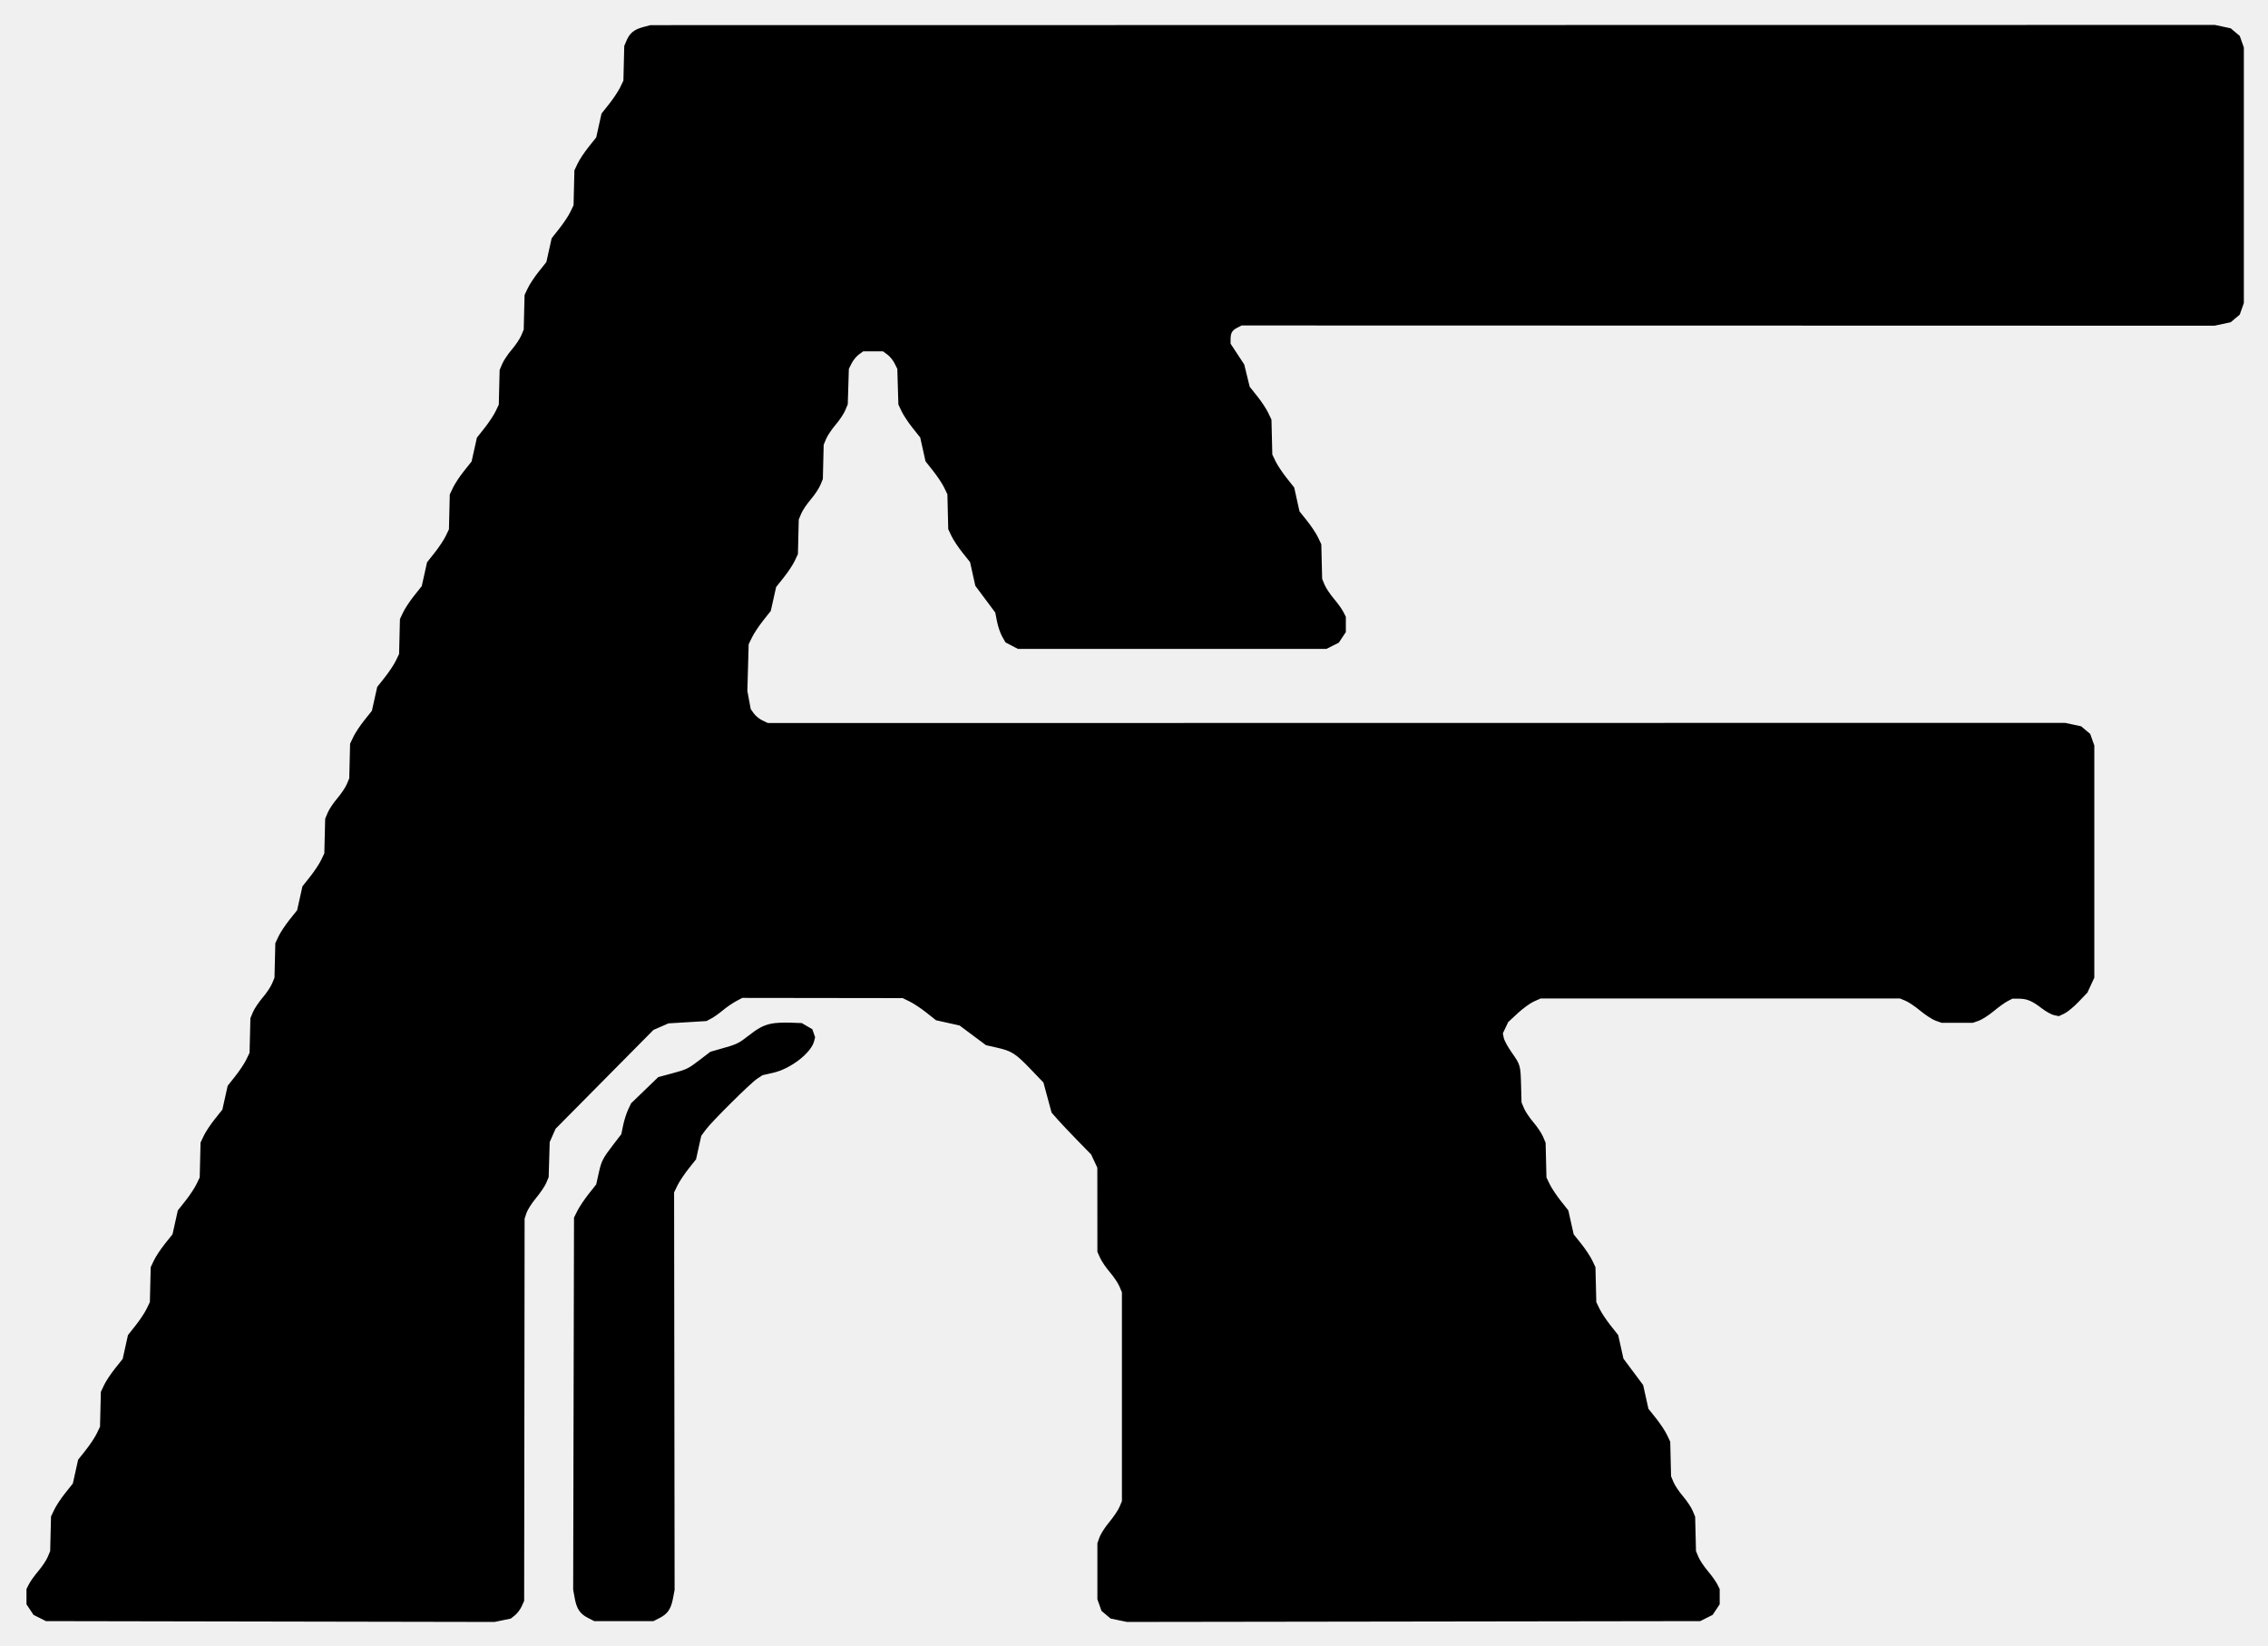
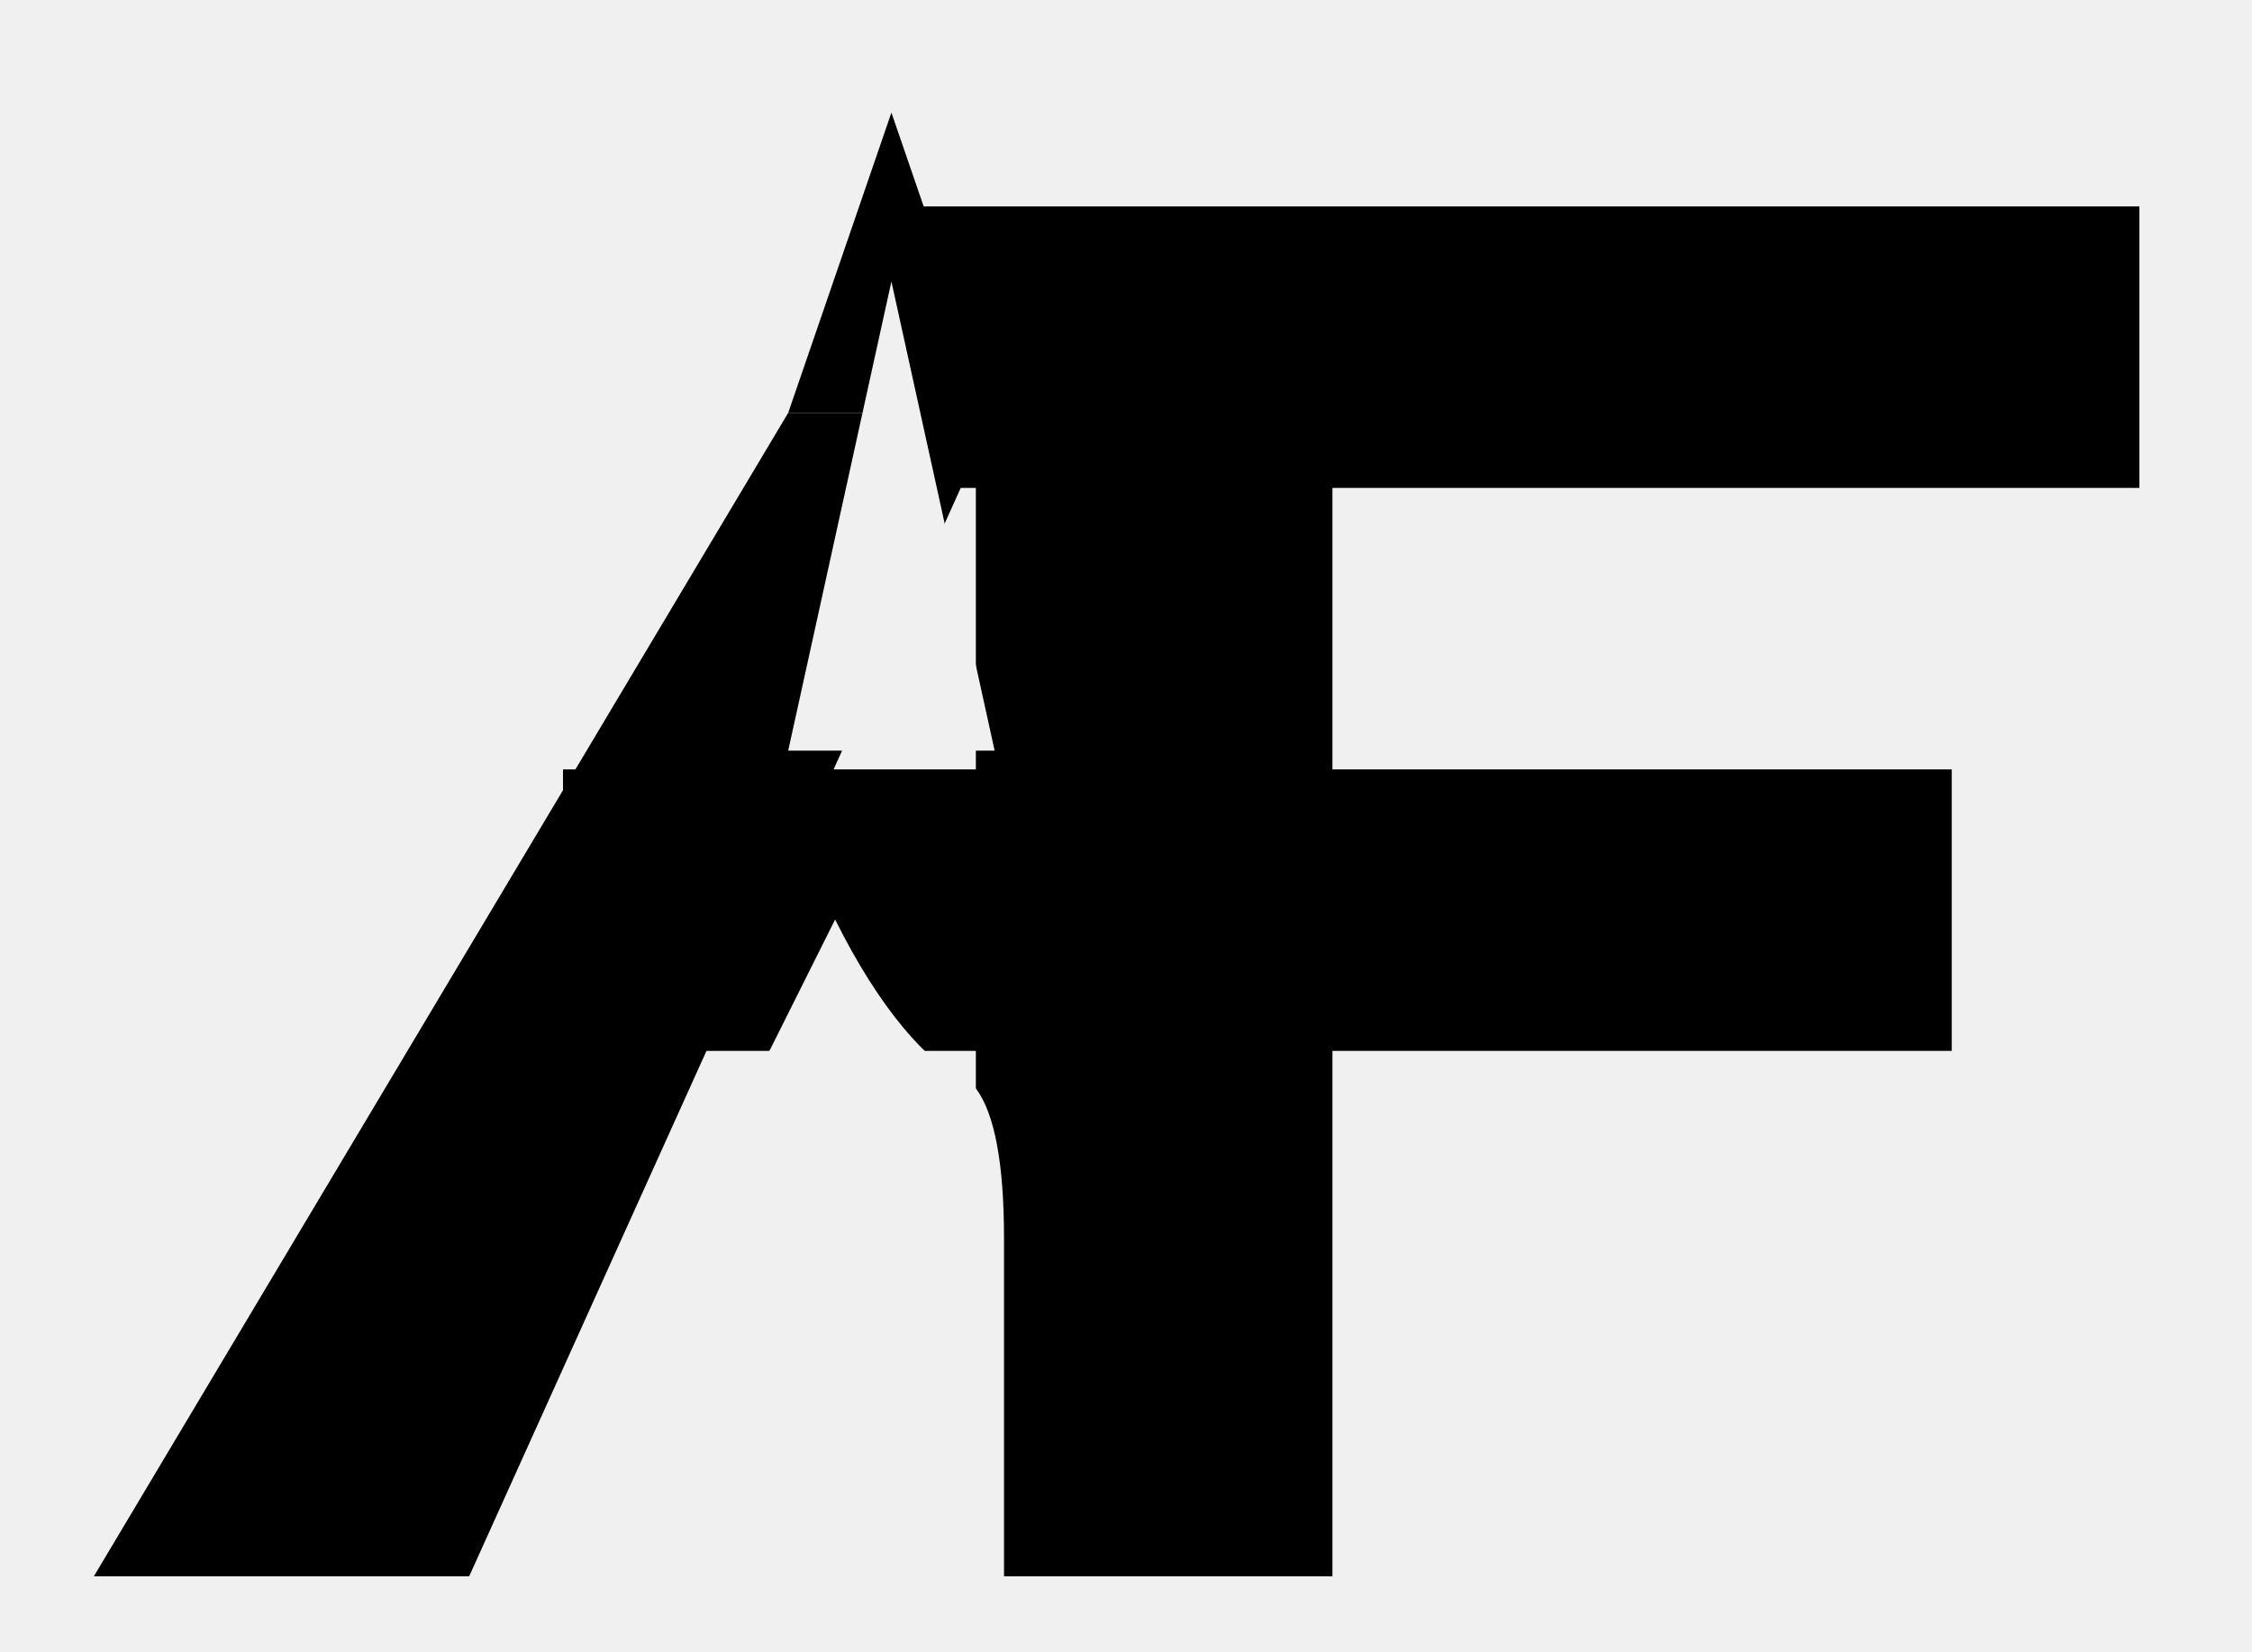
- <svg xmlns="http://www.w3.org/2000/svg" viewBox="0 0 1456 1056" role="img" aria-label="AkarFinder">
-   <path d="M 412.749 17.413 C 407.097 18.934, 404.250 21.260, 402.240 26 L 400.756 29.500 400.483 40.618 L 400.210 51.737 398.098 56.118 C 396.936 58.528, 393.774 63.292, 391.071 66.704 L 386.157 72.907 384.455 80.558 L 382.753 88.209 377.849 94.355 C 375.153 97.735, 372.002 102.491, 370.849 104.925 L 368.752 109.349 368.481 120.543 L 368.210 131.737 366.098 136.118 C 364.936 138.528, 361.774 143.292, 359.071 146.704 L 354.157 152.907 352.455 160.558 L 350.753 168.209 345.849 174.355 C 343.153 177.735, 340.002 182.491, 338.849 184.925 L 336.752 189.349 336.483 200.450 L 336.214 211.551 334.633 215.336 C 333.763 217.417, 331.022 221.496, 328.542 224.399 C 326.062 227.302, 323.295 231.437, 322.394 233.589 L 320.756 237.500 320.483 248.618 L 320.210 259.737 318.098 264.118 C 316.936 266.528, 313.774 271.292, 311.071 274.704 L 306.157 280.907 304.455 288.558 L 302.753 296.209 297.849 302.355 C 295.153 305.735, 292.002 310.491, 290.849 312.925 L 288.752 317.349 288.481 328.543 L 288.210 339.737 286.098 344.118 C 284.936 346.528, 281.774 351.292, 279.071 354.704 L 274.157 360.907 272.455 368.558 L 270.753 376.209 265.849 382.355 C 263.153 385.735, 260.002 390.491, 258.849 392.925 L 256.752 397.349 256.481 408.543 L 256.210 419.737 254.098 424.118 C 252.936 426.528, 249.774 431.292, 247.071 434.704 L 242.157 440.907 240.455 448.558 L 238.753 456.209 233.849 462.355 C 231.153 465.735, 228.002 470.491, 226.849 472.925 L 224.752 477.349 224.483 488.450 L 224.214 499.551 222.633 503.336 C 221.763 505.417, 219.022 509.496, 216.542 512.399 C 214.062 515.302, 211.295 519.437, 210.394 521.589 L 208.756 525.500 208.483 536.618 L 208.210 547.737 206.098 552.118 C 204.936 554.528, 201.774 559.292, 199.071 562.704 L 194.157 568.907 192.455 576.558 L 190.753 584.209 185.849 590.355 C 183.153 593.735, 180.002 598.491, 178.849 600.925 L 176.752 605.349 176.483 616.450 L 176.214 627.551 174.633 631.336 C 173.763 633.417, 171.022 637.496, 168.542 640.399 C 166.062 643.302, 163.295 647.437, 162.394 649.589 L 160.756 653.500 160.483 664.618 L 160.210 675.737 158.098 680.118 C 156.936 682.528, 153.774 687.292, 151.071 690.704 L 146.157 696.907 144.455 704.558 L 142.753 712.209 137.849 718.355 C 135.153 721.735, 132.002 726.491, 130.849 728.925 L 128.752 733.349 128.481 744.543 L 128.210 755.737 126.098 760.118 C 124.936 762.528, 121.774 767.292, 119.071 770.704 L 114.157 776.907 112.455 784.558 L 110.753 792.209 105.849 798.355 C 103.153 801.735, 100.002 806.491, 98.849 808.925 L 96.752 813.349 96.481 824.543 L 96.210 835.737 94.098 840.118 C 92.936 842.528, 89.774 847.292, 87.071 850.704 L 82.157 856.907 80.455 864.558 L 78.753 872.209 73.849 878.355 C 71.153 881.735, 68.002 886.491, 66.849 888.925 L 64.752 893.349 64.481 904.543 L 64.210 915.737 62.098 920.118 C 60.936 922.528, 57.774 927.292, 55.071 930.704 L 50.157 936.907 48.455 944.558 L 46.753 952.209 41.849 958.355 C 39.153 961.735, 36.002 966.491, 34.849 968.925 L 32.752 973.349 32.483 984.450 L 32.214 995.551 30.633 999.336 C 29.763 1001.417, 27.073 1005.456, 24.654 1008.310 C 22.236 1011.165, 19.524 1014.940, 18.628 1016.700 L 17 1019.901 17 1024.802 L 17 1029.704 19.263 1033.102 L 21.526 1036.500 25.513 1038.500 L 29.500 1040.500 173.500 1040.768 L 317.500 1041.036 322.689 1039.960 L 327.878 1038.883 330.560 1036.774 C 332.035 1035.614, 333.975 1033.052, 334.871 1031.082 L 336.500 1027.500 336.643 904.840 L 336.785 782.181 337.993 778.522 C 338.657 776.510, 341.435 772.178, 344.166 768.896 C 346.897 765.615, 349.829 761.260, 350.682 759.219 L 352.233 755.508 352.563 744.269 L 352.893 733.030 354.780 728.764 L 356.667 724.498 388.084 692.774 L 419.500 661.049 424.333 658.941 L 429.166 656.833 441.333 656.100 L 453.500 655.368 456.582 653.745 C 458.278 652.852, 461.621 650.487, 464.013 648.489 C 466.404 646.491, 470.192 643.876, 472.431 642.678 L 476.500 640.500 528 640.568 L 579.500 640.637 584 642.826 C 586.475 644.030, 591.292 647.226, 594.704 649.929 L 600.907 654.843 608.463 656.524 L 616.019 658.205 624.485 664.517 L 632.951 670.828 640.215 672.481 C 649.526 674.599, 651.976 676.179, 661.785 686.396 L 669.863 694.810 670.901 698.655 C 671.472 700.770, 672.646 705.106, 673.510 708.291 L 675.080 714.083 678.758 718.291 C 680.780 720.606, 686.500 726.663, 691.468 731.751 L 700.500 741.001 702.480 745.251 L 704.460 749.500 704.480 776.500 L 704.500 803.500 706.266 807.411 C 707.238 809.563, 710.062 813.698, 712.542 816.601 C 715.022 819.504, 717.771 823.594, 718.650 825.690 L 720.247 829.500 720.247 896.500 L 720.247 963.500 718.689 967.215 C 717.833 969.258, 714.897 973.615, 712.166 976.896 C 709.435 980.178, 706.593 984.581, 705.850 986.682 L 704.500 990.500 704.500 1008.500 L 704.500 1026.500 705.817 1030.217 L 707.134 1033.935 710.057 1036.394 L 712.980 1038.854 718.240 1039.943 L 723.500 1041.032 907.500 1040.766 L 1091.500 1040.500 1095.487 1038.500 L 1099.474 1036.500 1101.737 1033.102 L 1104 1029.704 1104 1024.802 L 1104 1019.901 1102.372 1016.700 C 1101.476 1014.940, 1098.764 1011.165, 1096.346 1008.310 C 1093.927 1005.456, 1091.237 1001.417, 1090.367 999.336 L 1088.786 995.551 1088.515 984.526 L 1088.244 973.500 1086.606 969.589 C 1085.705 967.437, 1082.938 963.302, 1080.458 960.399 C 1077.978 957.496, 1075.237 953.417, 1074.367 951.336 L 1072.786 947.551 1072.517 936.450 L 1072.248 925.349 1070.151 920.925 C 1068.998 918.491, 1065.847 913.735, 1063.151 910.355 L 1058.247 904.209 1056.555 896.603 L 1054.863 888.997 1048.534 880.508 L 1042.205 872.019 1040.524 864.463 L 1038.843 856.907 1033.929 850.704 C 1031.226 847.292, 1028.064 842.528, 1026.902 840.118 L 1024.790 835.737 1024.519 824.543 L 1024.248 813.349 1022.151 808.925 C 1020.998 806.491, 1017.847 801.735, 1015.151 798.355 L 1010.247 792.209 1008.545 784.558 L 1006.843 776.907 1001.929 770.704 C 999.226 767.292, 996.064 762.528, 994.902 760.118 L 992.790 755.737 992.517 744.618 L 992.244 733.500 990.606 729.589 C 989.705 727.437, 986.938 723.302, 984.458 720.399 C 981.978 717.496, 979.237 713.417, 978.367 711.336 L 976.786 707.551 976.490 696.526 C 976.147 683.719, 976.073 683.466, 970.331 675.300 C 967.932 671.890, 965.706 667.779, 965.383 666.165 L 964.796 663.232 966.510 659.620 L 968.224 656.008 974.338 650.348 C 977.700 647.235, 982.392 643.830, 984.763 642.780 L 989.076 640.873 1104.418 640.873 L 1219.760 640.873 1223.345 642.371 C 1225.316 643.195, 1229.615 646.103, 1232.896 648.834 C 1236.178 651.565, 1240.581 654.407, 1242.682 655.150 L 1246.500 656.500 1256.500 656.500 L 1266.500 656.500 1270.318 655.150 C 1272.419 654.407, 1276.717 651.652, 1279.871 649.028 C 1283.025 646.403, 1287.022 643.523, 1288.753 642.628 L 1291.901 641 1295.885 641 C 1301.189 641, 1304.485 642.360, 1310.578 647.061 C 1313.374 649.218, 1317.036 651.257, 1318.715 651.593 L 1321.768 652.204 1325.305 650.526 C 1327.250 649.603, 1331.371 646.195, 1334.464 642.952 L 1340.087 637.057 1342.294 632.279 L 1344.500 627.500 1344.500 553 L 1344.500 478.500 1343.183 474.783 L 1341.866 471.065 1338.962 468.622 L 1336.058 466.178 1330.901 465.072 L 1325.743 463.966 909.346 464.018 L 492.949 464.070 489.455 462.412 C 487.533 461.500, 485.060 459.488, 483.958 457.941 L 481.956 455.130 480.872 449.315 L 479.788 443.500 480.207 428.500 L 480.626 413.500 482.820 409 C 484.027 406.525, 487.226 401.708, 489.929 398.296 L 494.843 392.093 496.545 384.442 L 498.247 376.791 503.151 370.645 C 505.847 367.265, 508.998 362.509, 510.151 360.075 L 512.248 355.651 512.517 344.550 L 512.786 333.449 514.367 329.664 C 515.237 327.583, 517.978 323.504, 520.458 320.601 C 522.938 317.698, 525.705 313.563, 526.606 311.411 L 528.244 307.500 528.515 296.474 L 528.786 285.449 530.367 281.664 C 531.237 279.583, 533.978 275.504, 536.458 272.601 C 538.938 269.698, 541.706 265.563, 542.608 263.411 L 544.249 259.500 544.597 248.135 L 544.945 236.770 546.723 233.200 C 547.700 231.236, 549.770 228.700, 551.323 227.565 L 554.147 225.500 560.500 225.500 L 566.853 225.500 569.677 227.565 C 571.230 228.700, 573.300 231.236, 574.277 233.200 L 576.055 236.770 576.399 248.200 L 576.743 259.631 578.845 264.065 C 580 266.504, 583.153 271.265, 585.849 274.645 L 590.753 280.791 592.455 288.442 L 594.157 296.093 599.071 302.296 C 601.774 305.708, 604.936 310.472, 606.098 312.882 L 608.210 317.263 608.481 328.457 L 608.752 339.651 610.849 344.075 C 612.002 346.509, 615.153 351.265, 617.849 354.645 L 622.753 360.791 624.445 368.397 L 626.137 376.003 632.534 384.584 L 638.932 393.165 640.070 398.950 C 640.696 402.132, 642.174 406.443, 643.354 408.529 L 645.500 412.323 649.500 414.412 L 653.500 416.500 752.500 416.500 L 851.500 416.500 855.487 414.500 L 859.474 412.500 861.737 409.102 L 864 405.704 864 400.802 L 864 395.901 862.372 392.700 C 861.476 390.940, 858.764 387.165, 856.346 384.310 C 853.927 381.456, 851.237 377.417, 850.367 375.336 L 848.786 371.551 848.517 360.450 L 848.248 349.349 846.151 344.925 C 844.998 342.491, 841.847 337.735, 839.151 334.355 L 834.247 328.209 832.545 320.558 L 830.843 312.907 825.929 306.704 C 823.226 303.292, 820.064 298.528, 818.902 296.118 L 816.790 291.737 816.519 280.543 L 816.248 269.349 814.151 264.925 C 812.998 262.491, 809.854 257.743, 807.165 254.373 L 802.276 248.246 800.524 241.098 L 798.772 233.950 794.386 227.272 L 790 220.594 790 217.879 C 790 213.778, 790.950 212.077, 794.172 210.411 L 797.102 208.896 1109.384 208.973 L 1421.666 209.051 1426.862 207.936 L 1432.058 206.822 1434.962 204.378 L 1437.866 201.935 1439.183 198.217 L 1440.500 194.500 1440.500 112.500 L 1440.500 30.500 1439.183 26.783 L 1437.866 23.065 1434.962 20.622 L 1432.058 18.178 1426.980 17.089 L 1421.902 16 919.701 16.067 L 417.500 16.135 412.749 17.413 M 495.326 656.987 C 489.951 658.124, 486.823 659.799, 479.714 665.351 C 473.968 669.838, 472.756 670.385, 461.788 673.442 L 456.075 675.034 449.788 679.850 C 441.675 686.065, 441.073 686.360, 431.044 689.057 L 422.588 691.330 413.873 699.732 L 405.158 708.133 403.197 712.317 C 402.118 714.617, 400.702 719.085, 400.048 722.243 L 398.861 727.987 394.180 734.067 C 386.912 743.510, 386.137 744.997, 384.389 752.856 L 382.752 760.213 377.883 766.357 C 375.206 769.735, 371.999 774.525, 370.757 777 L 368.500 781.500 368.230 900.917 L 367.960 1020.334 368.984 1025.917 C 370.229 1032.703, 372.387 1035.869, 377.565 1038.500 L 381.500 1040.500 400.500 1040.500 L 419.500 1040.500 423.435 1038.500 C 428.575 1035.888, 430.746 1032.730, 432.030 1026 L 433.079 1020.500 432.915 892.926 L 432.751 765.352 434.883 760.926 C 436.055 758.492, 439.226 753.708, 441.929 750.296 L 446.843 744.093 448.518 736.563 L 450.193 729.033 452.935 725.267 C 456.695 720.102, 481.688 695.284, 486 692.433 L 489.500 690.120 496.478 688.521 C 507.600 685.974, 520.759 675.793, 522.645 668.277 L 523.287 665.719 522.388 663.162 L 521.489 660.606 518.105 658.629 L 514.721 656.653 507.111 656.379 C 502.925 656.228, 497.622 656.501, 495.326 656.987" fill="currentColor" />
+ <svg xmlns="http://www.w3.org/2000/svg" viewBox="0 0 120 88">
+   <defs>
+     <mask id="m" maskUnits="userSpaceOnUse" x="0" y="0" width="120" height="88">
+       <g fill="#fff">
+         <polygon points="5,84 25,84 53,22 42,22" />
+         <polygon points="42,22 53,22 47.5,6" />
+         <rect x="52" y="22" width="19" height="62" />
+         <rect x="46" y="11" width="68" height="15" />
+         <rect x="30" y="41" width="74" height="15" />
+       </g>
+       <g fill="#000">
+         <polygon points="47.5,15 53,40 42,40" />
+         <path d="M 36 84 L 36 65 Q 36 58 41 56 L 44.5 49 Q 48 56 52 58 Q 53.5 60 53.5 66 L 53.5 84 Z" />
+       </g>
+     </mask>
+   </defs>
+   <rect width="120" height="88" fill="currentColor" mask="url(#m)" />
</svg>
